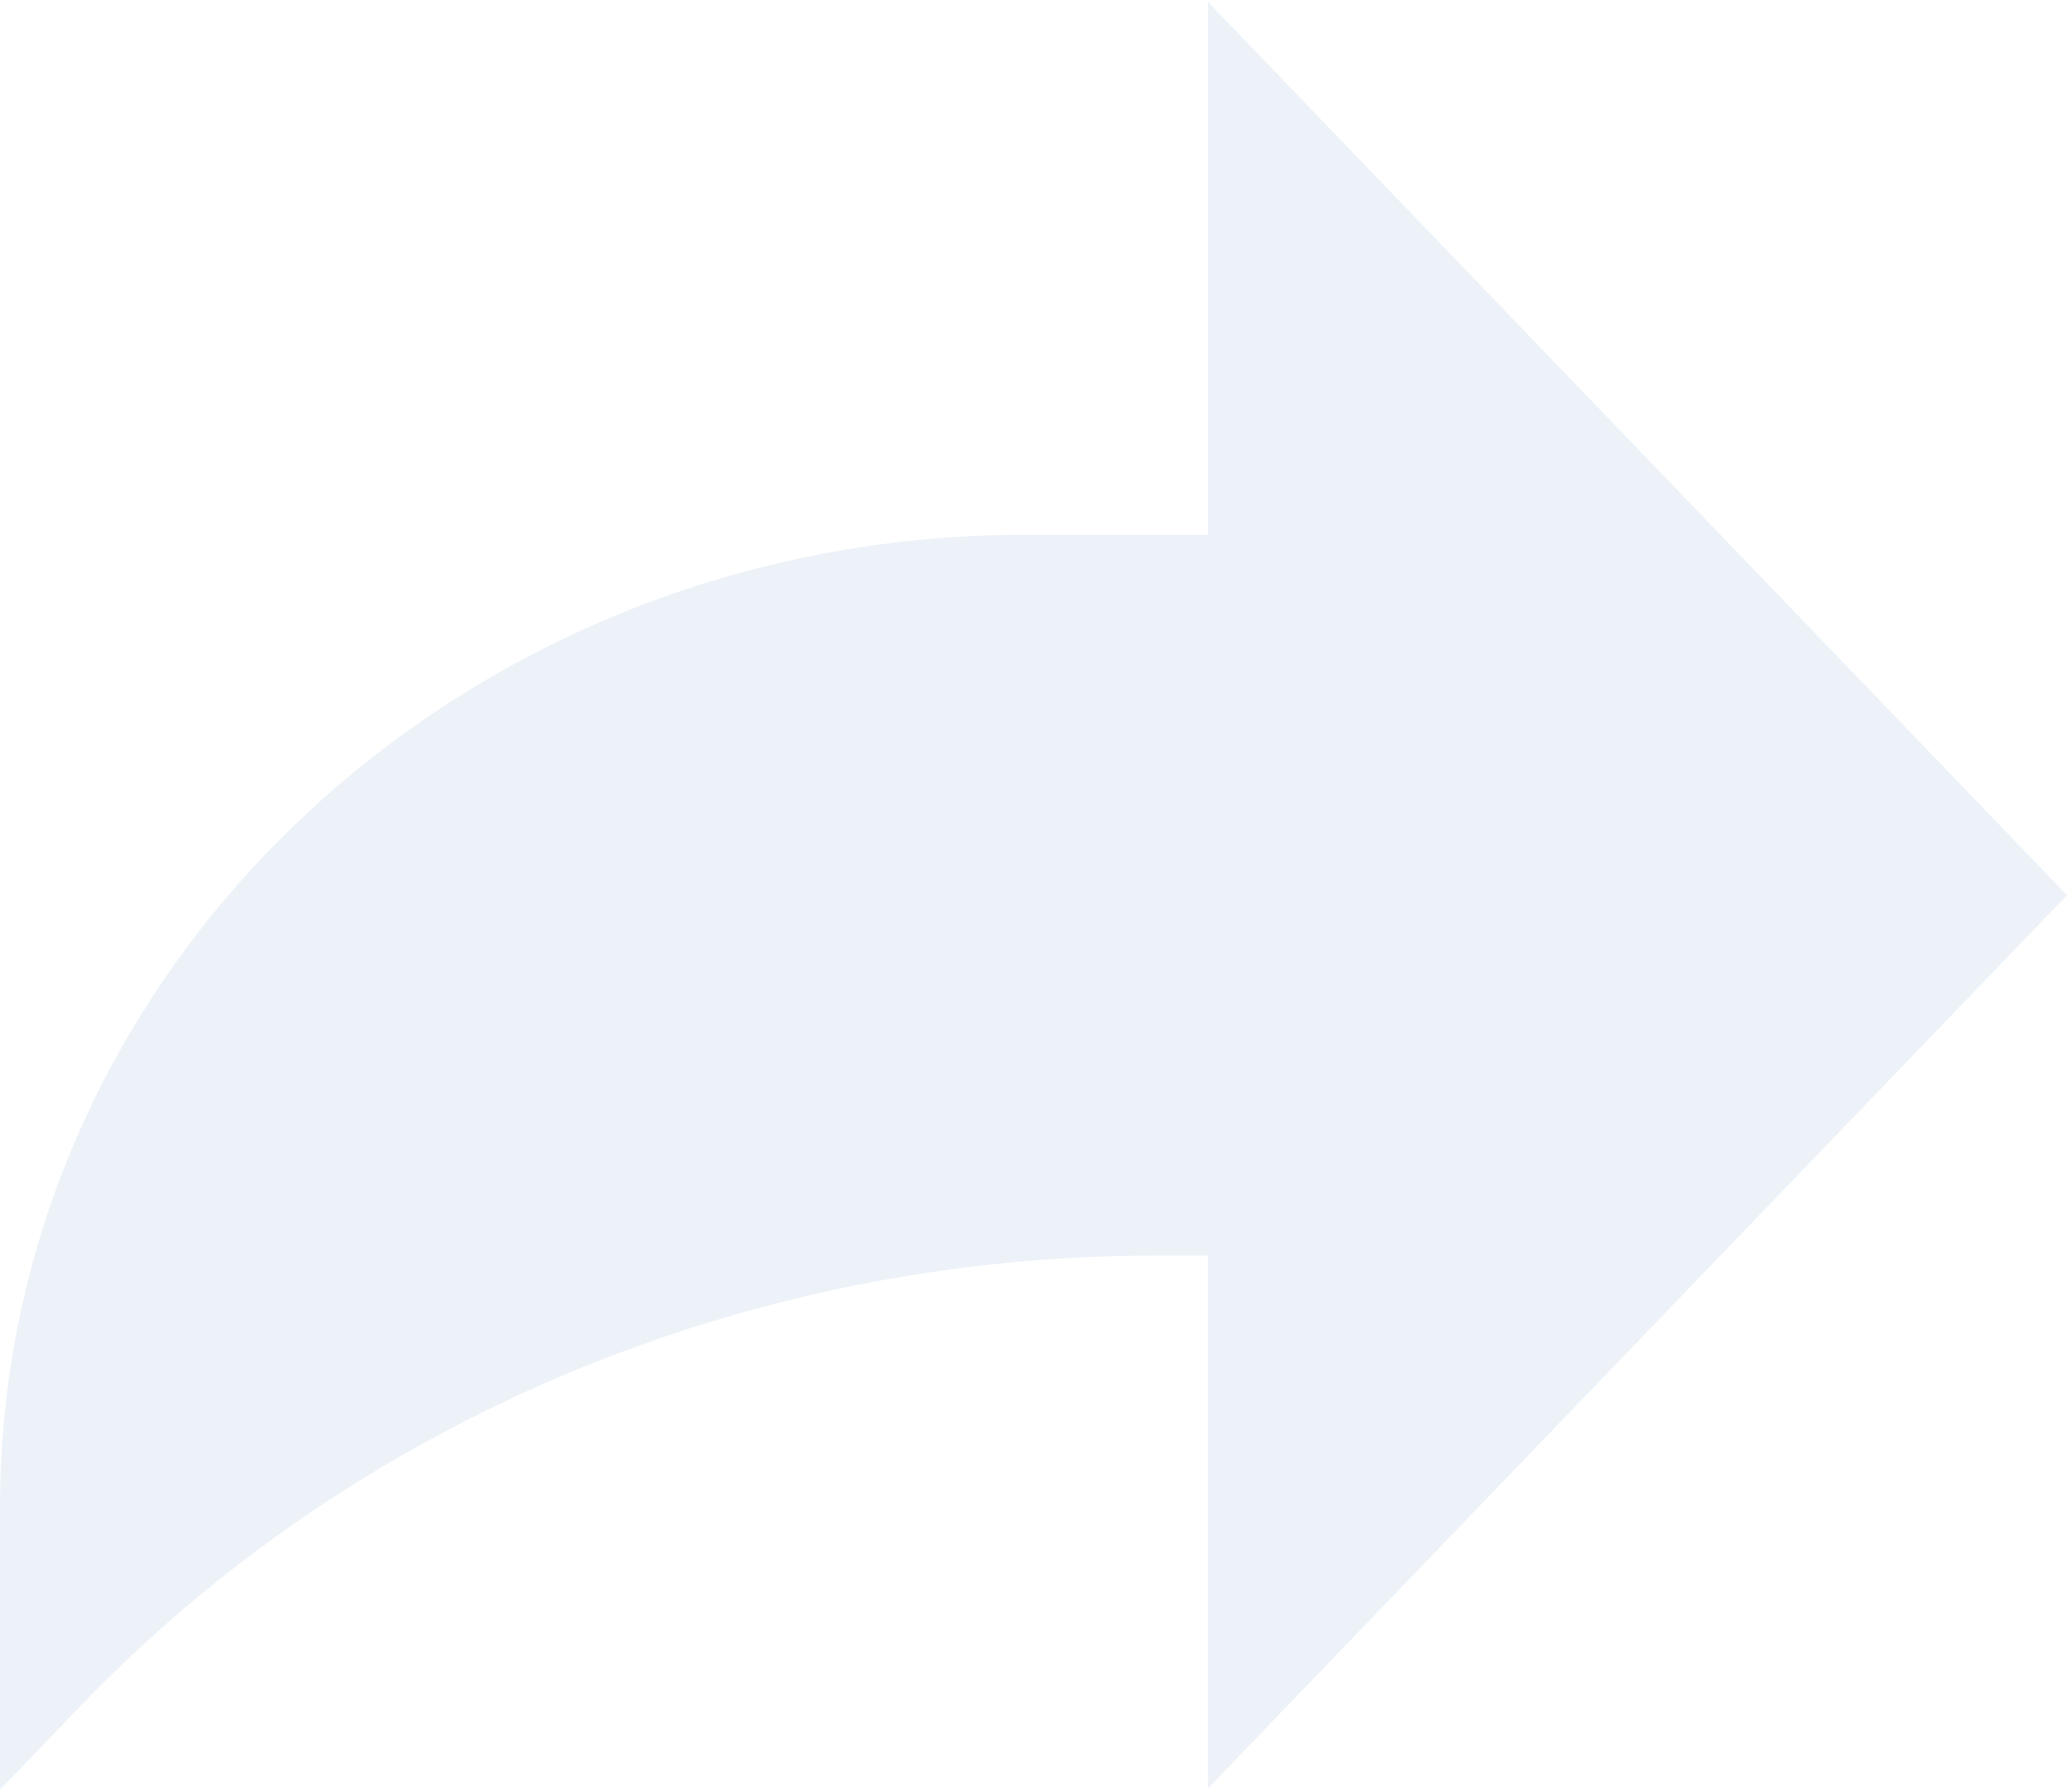
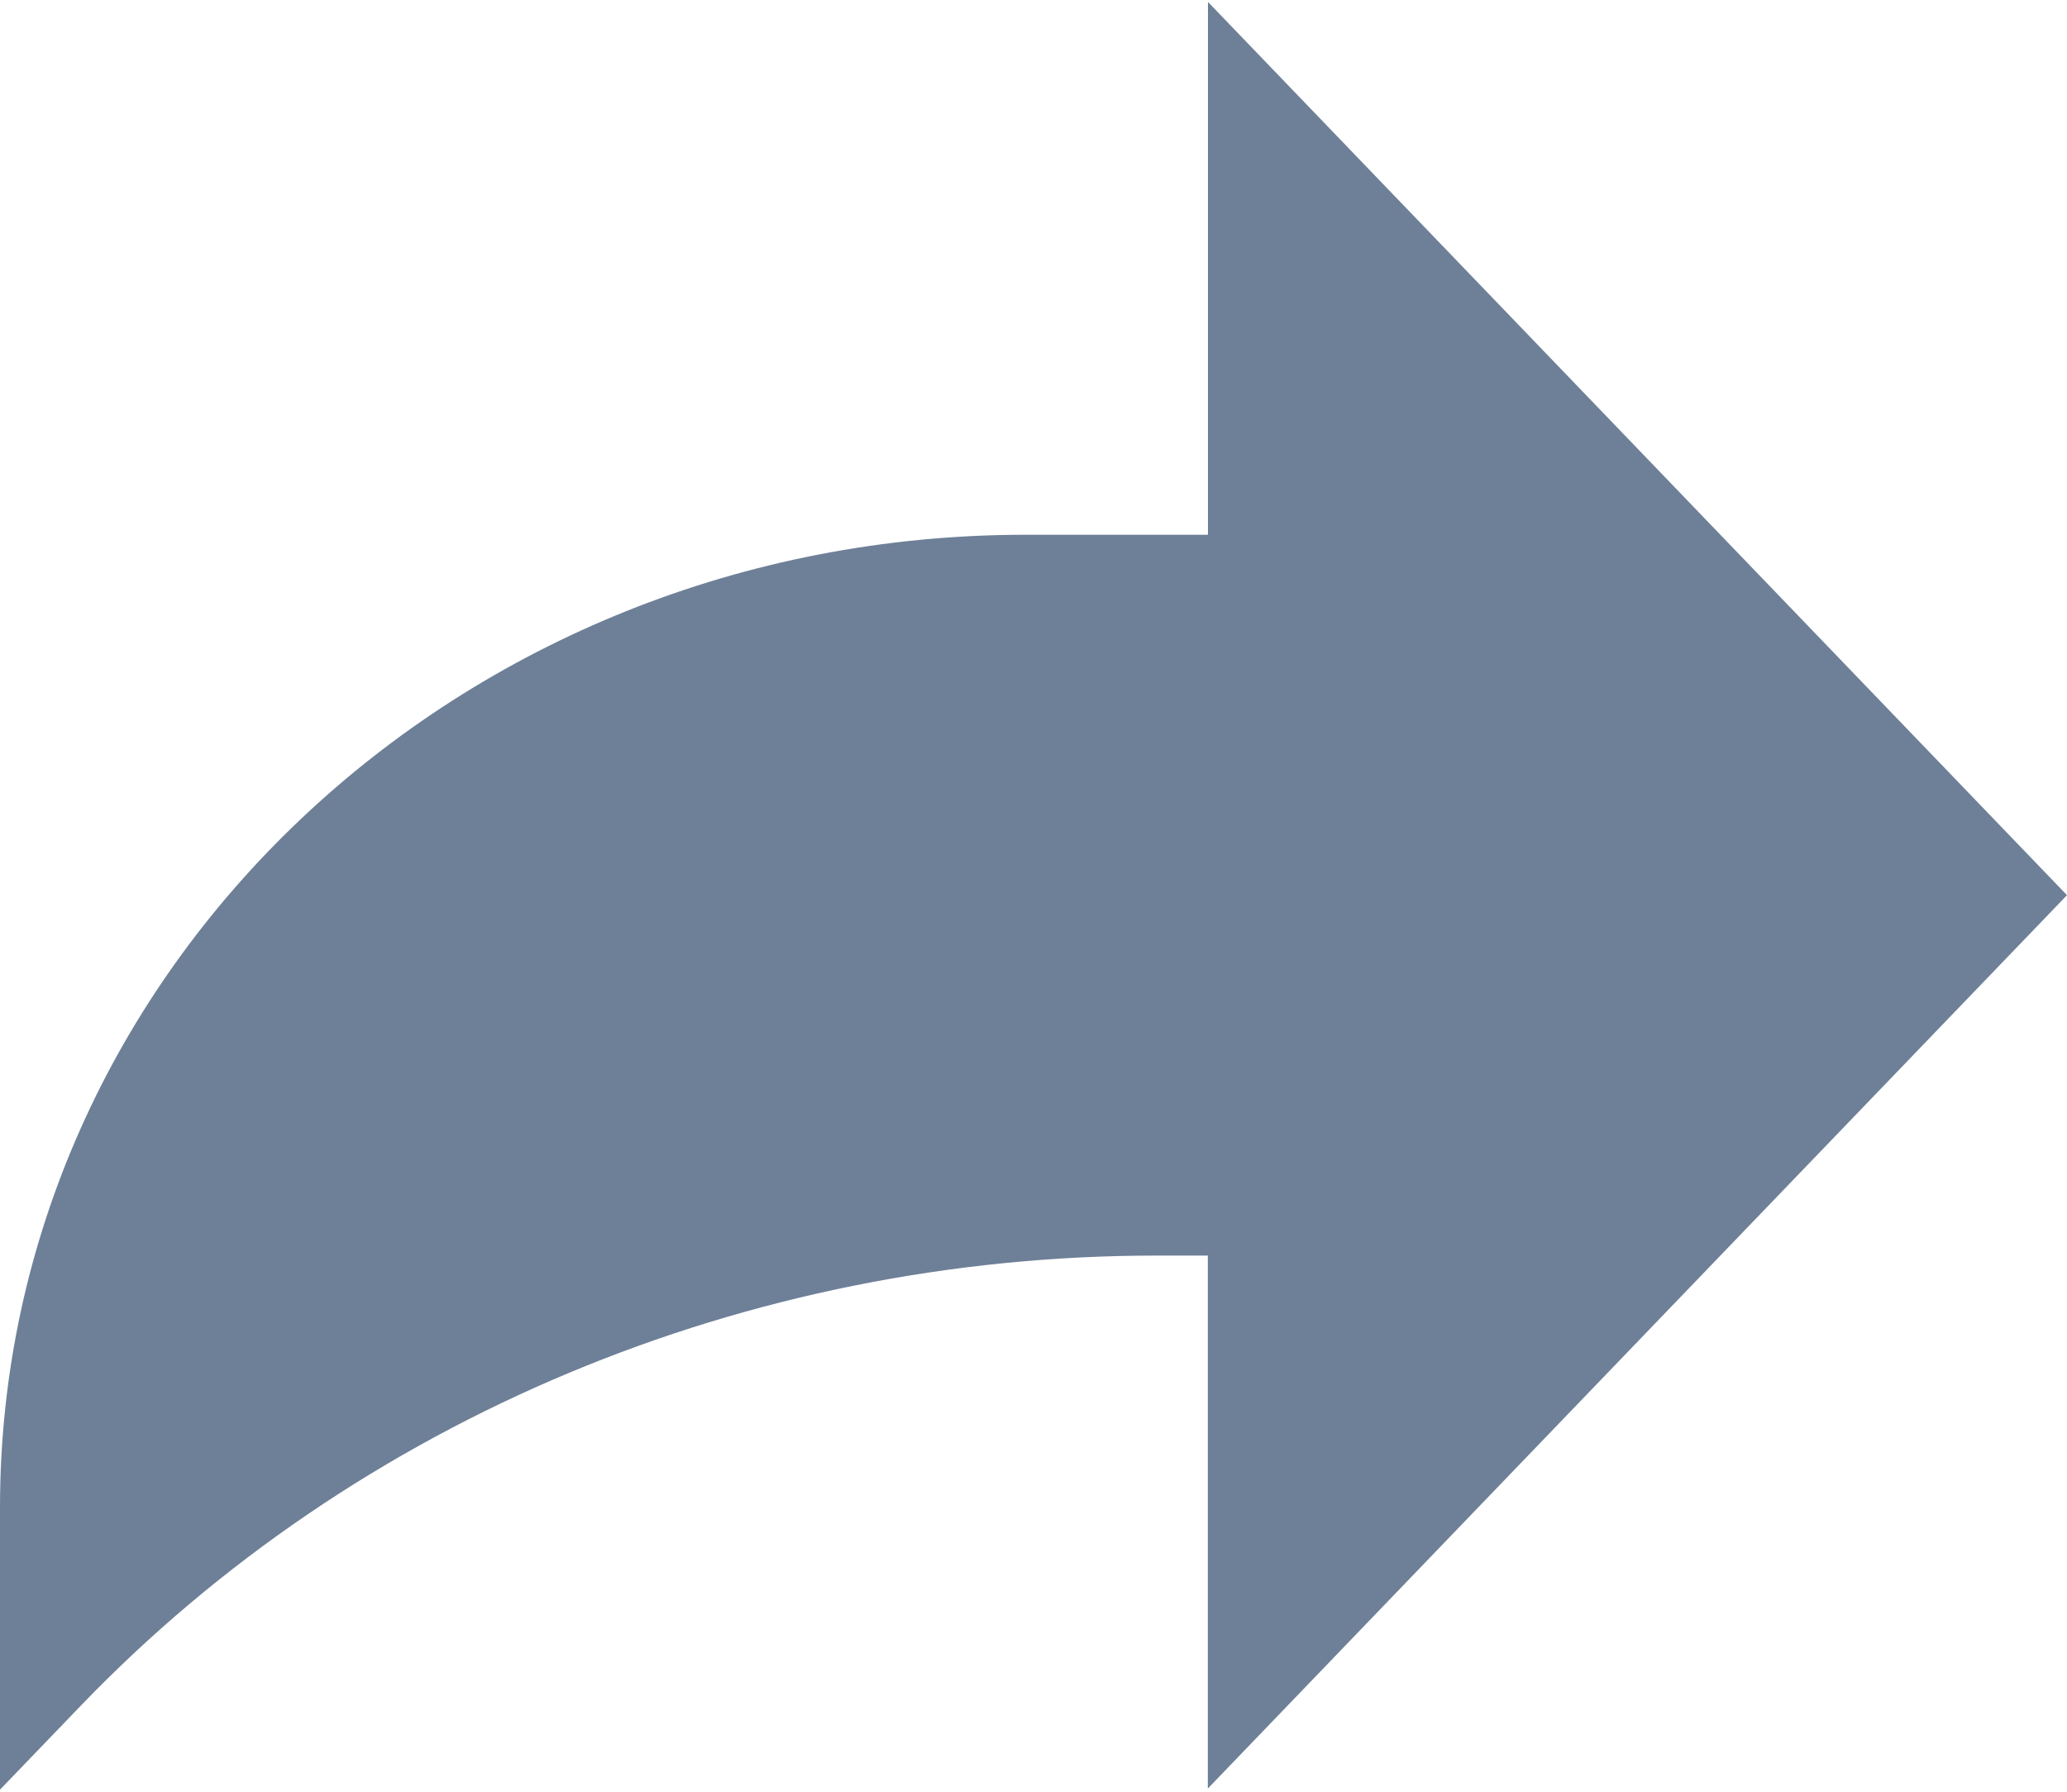
<svg xmlns="http://www.w3.org/2000/svg" width="15" height="13">
-   <path fill="#ecf2f8" d="M15 6.495L8.766.014V3.88H7.441C3.33 3.88 0 7.039 0 10.936v2.049l.589-.612C2.59 10.294 5.422 9.11 8.39 9.11h.375v3.867L15 6.495z" />
+   <path fill="#6E8098" d="M15 6.495L8.766.014V3.88H7.441C3.33 3.88 0 7.039 0 10.936v2.049l.589-.612C2.59 10.294 5.422 9.11 8.39 9.11h.375v3.867L15 6.495z" />
</svg>
